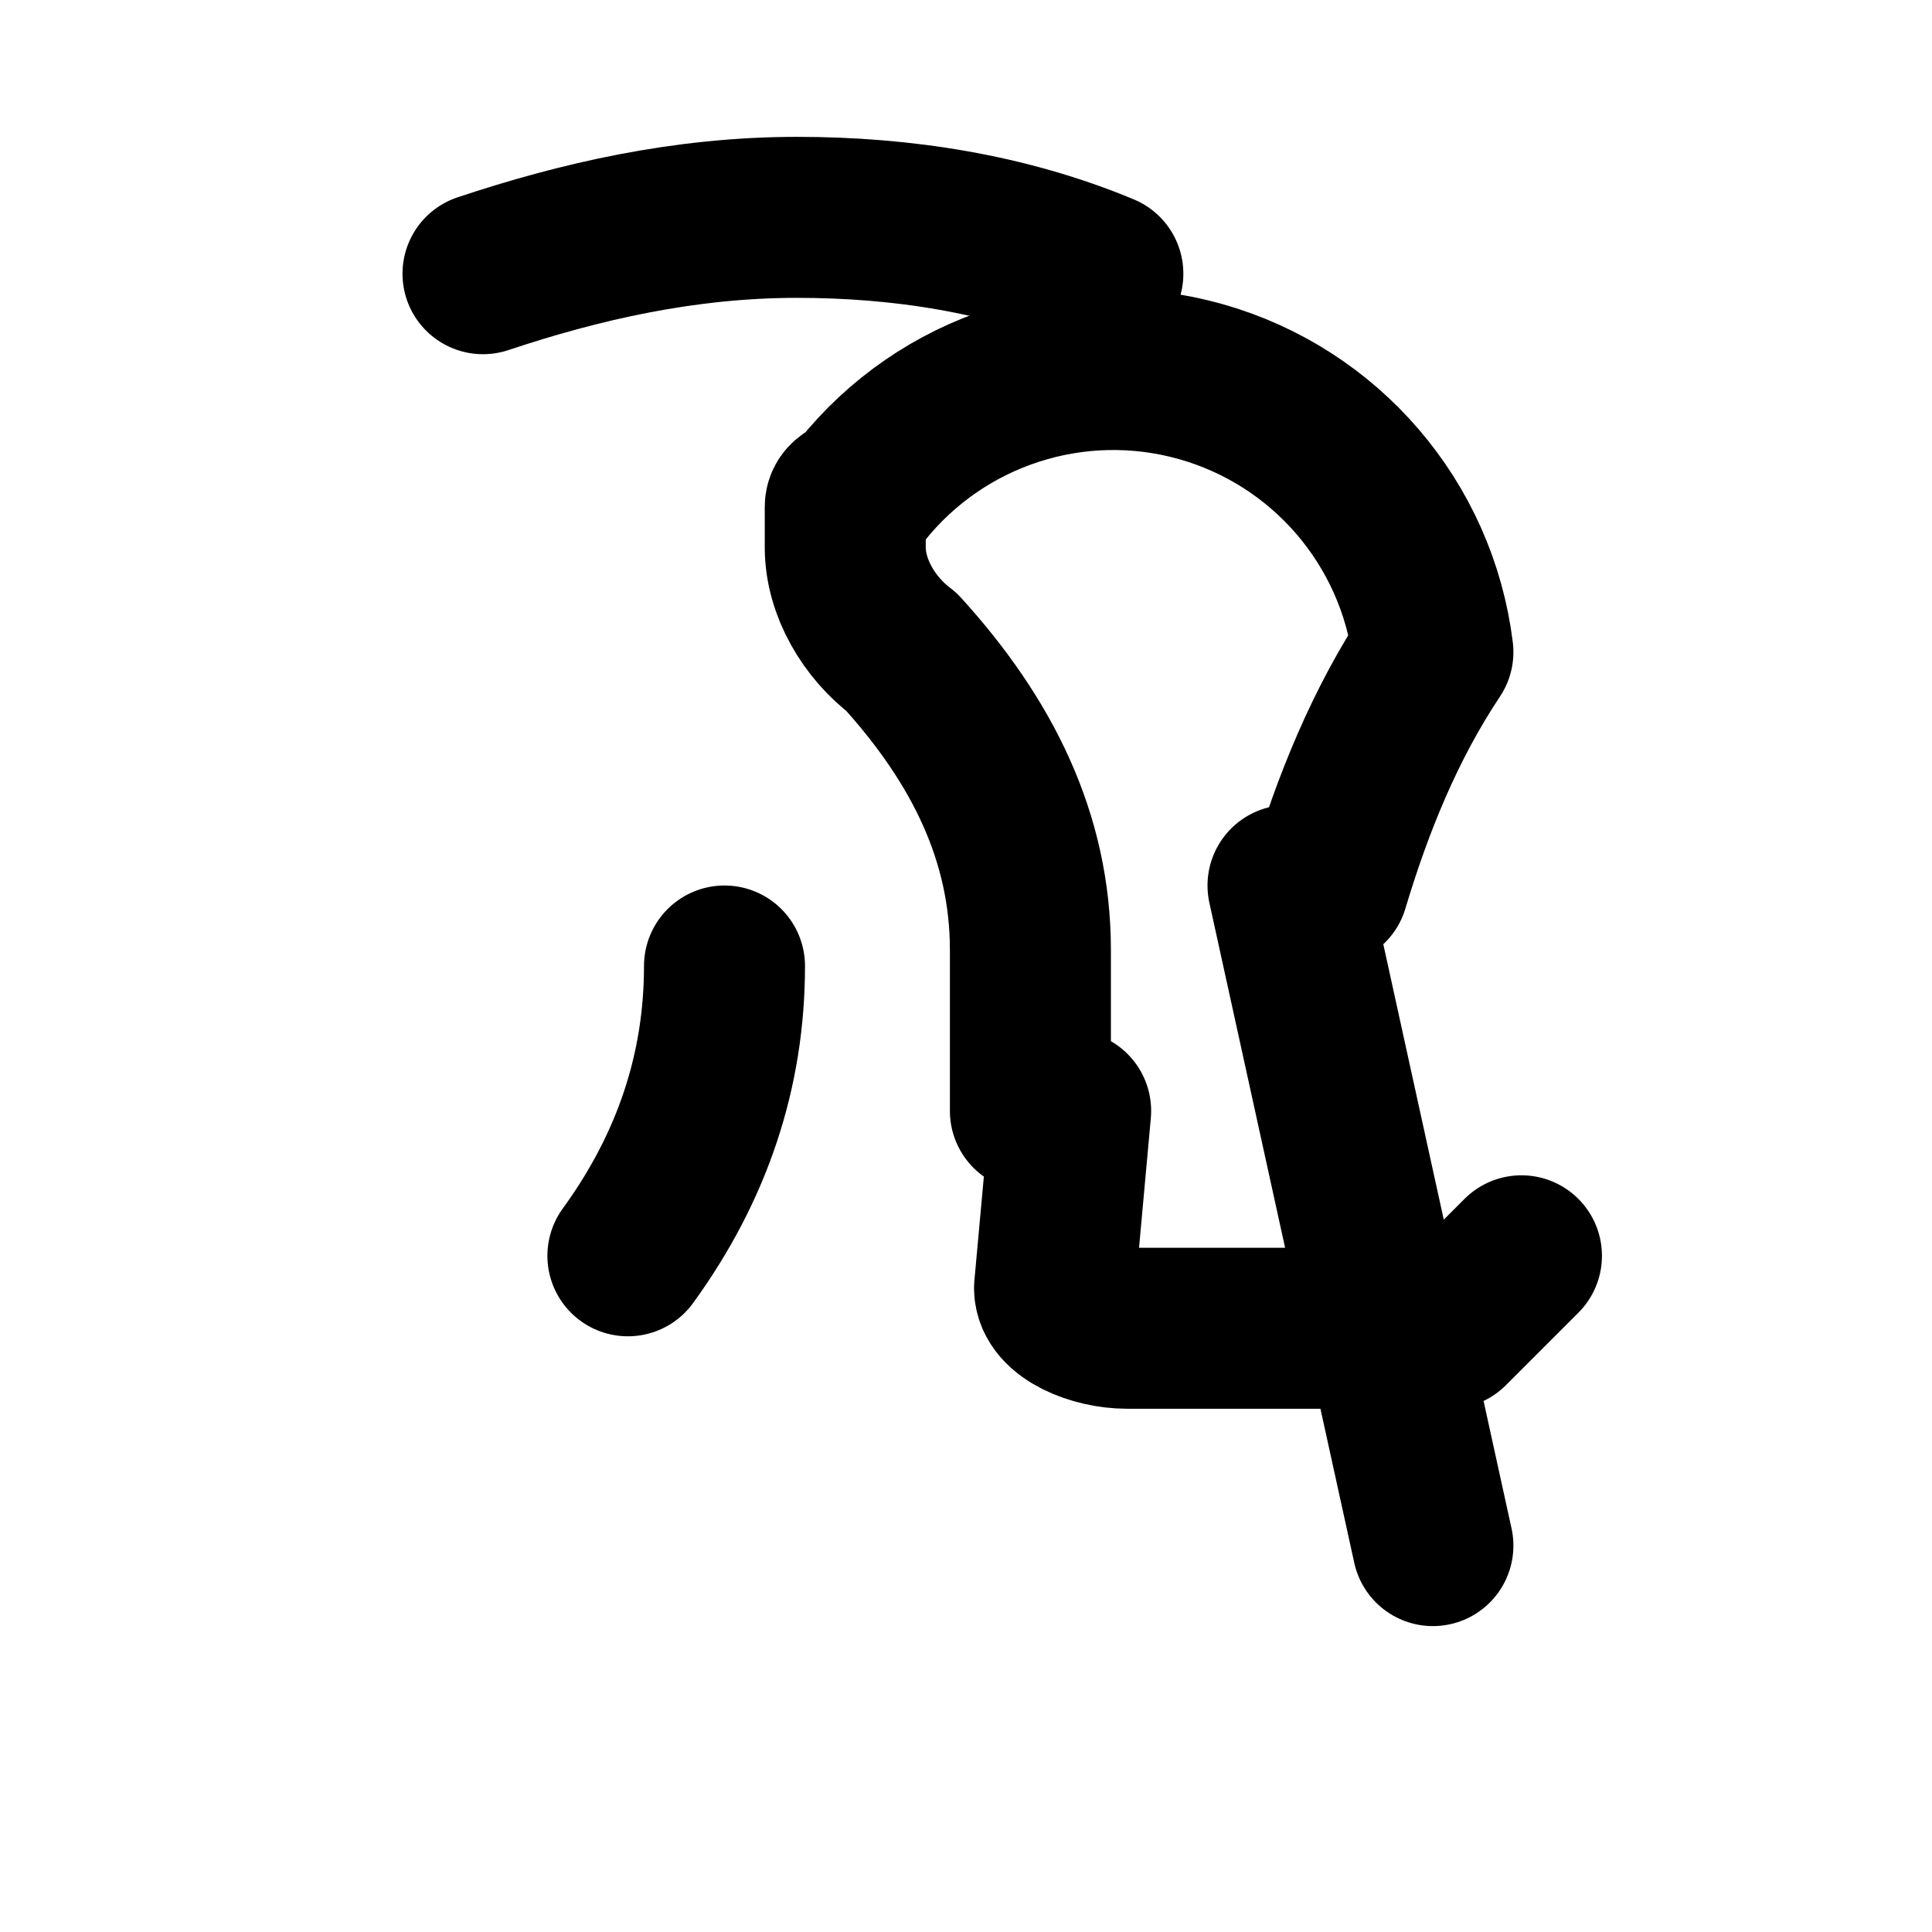
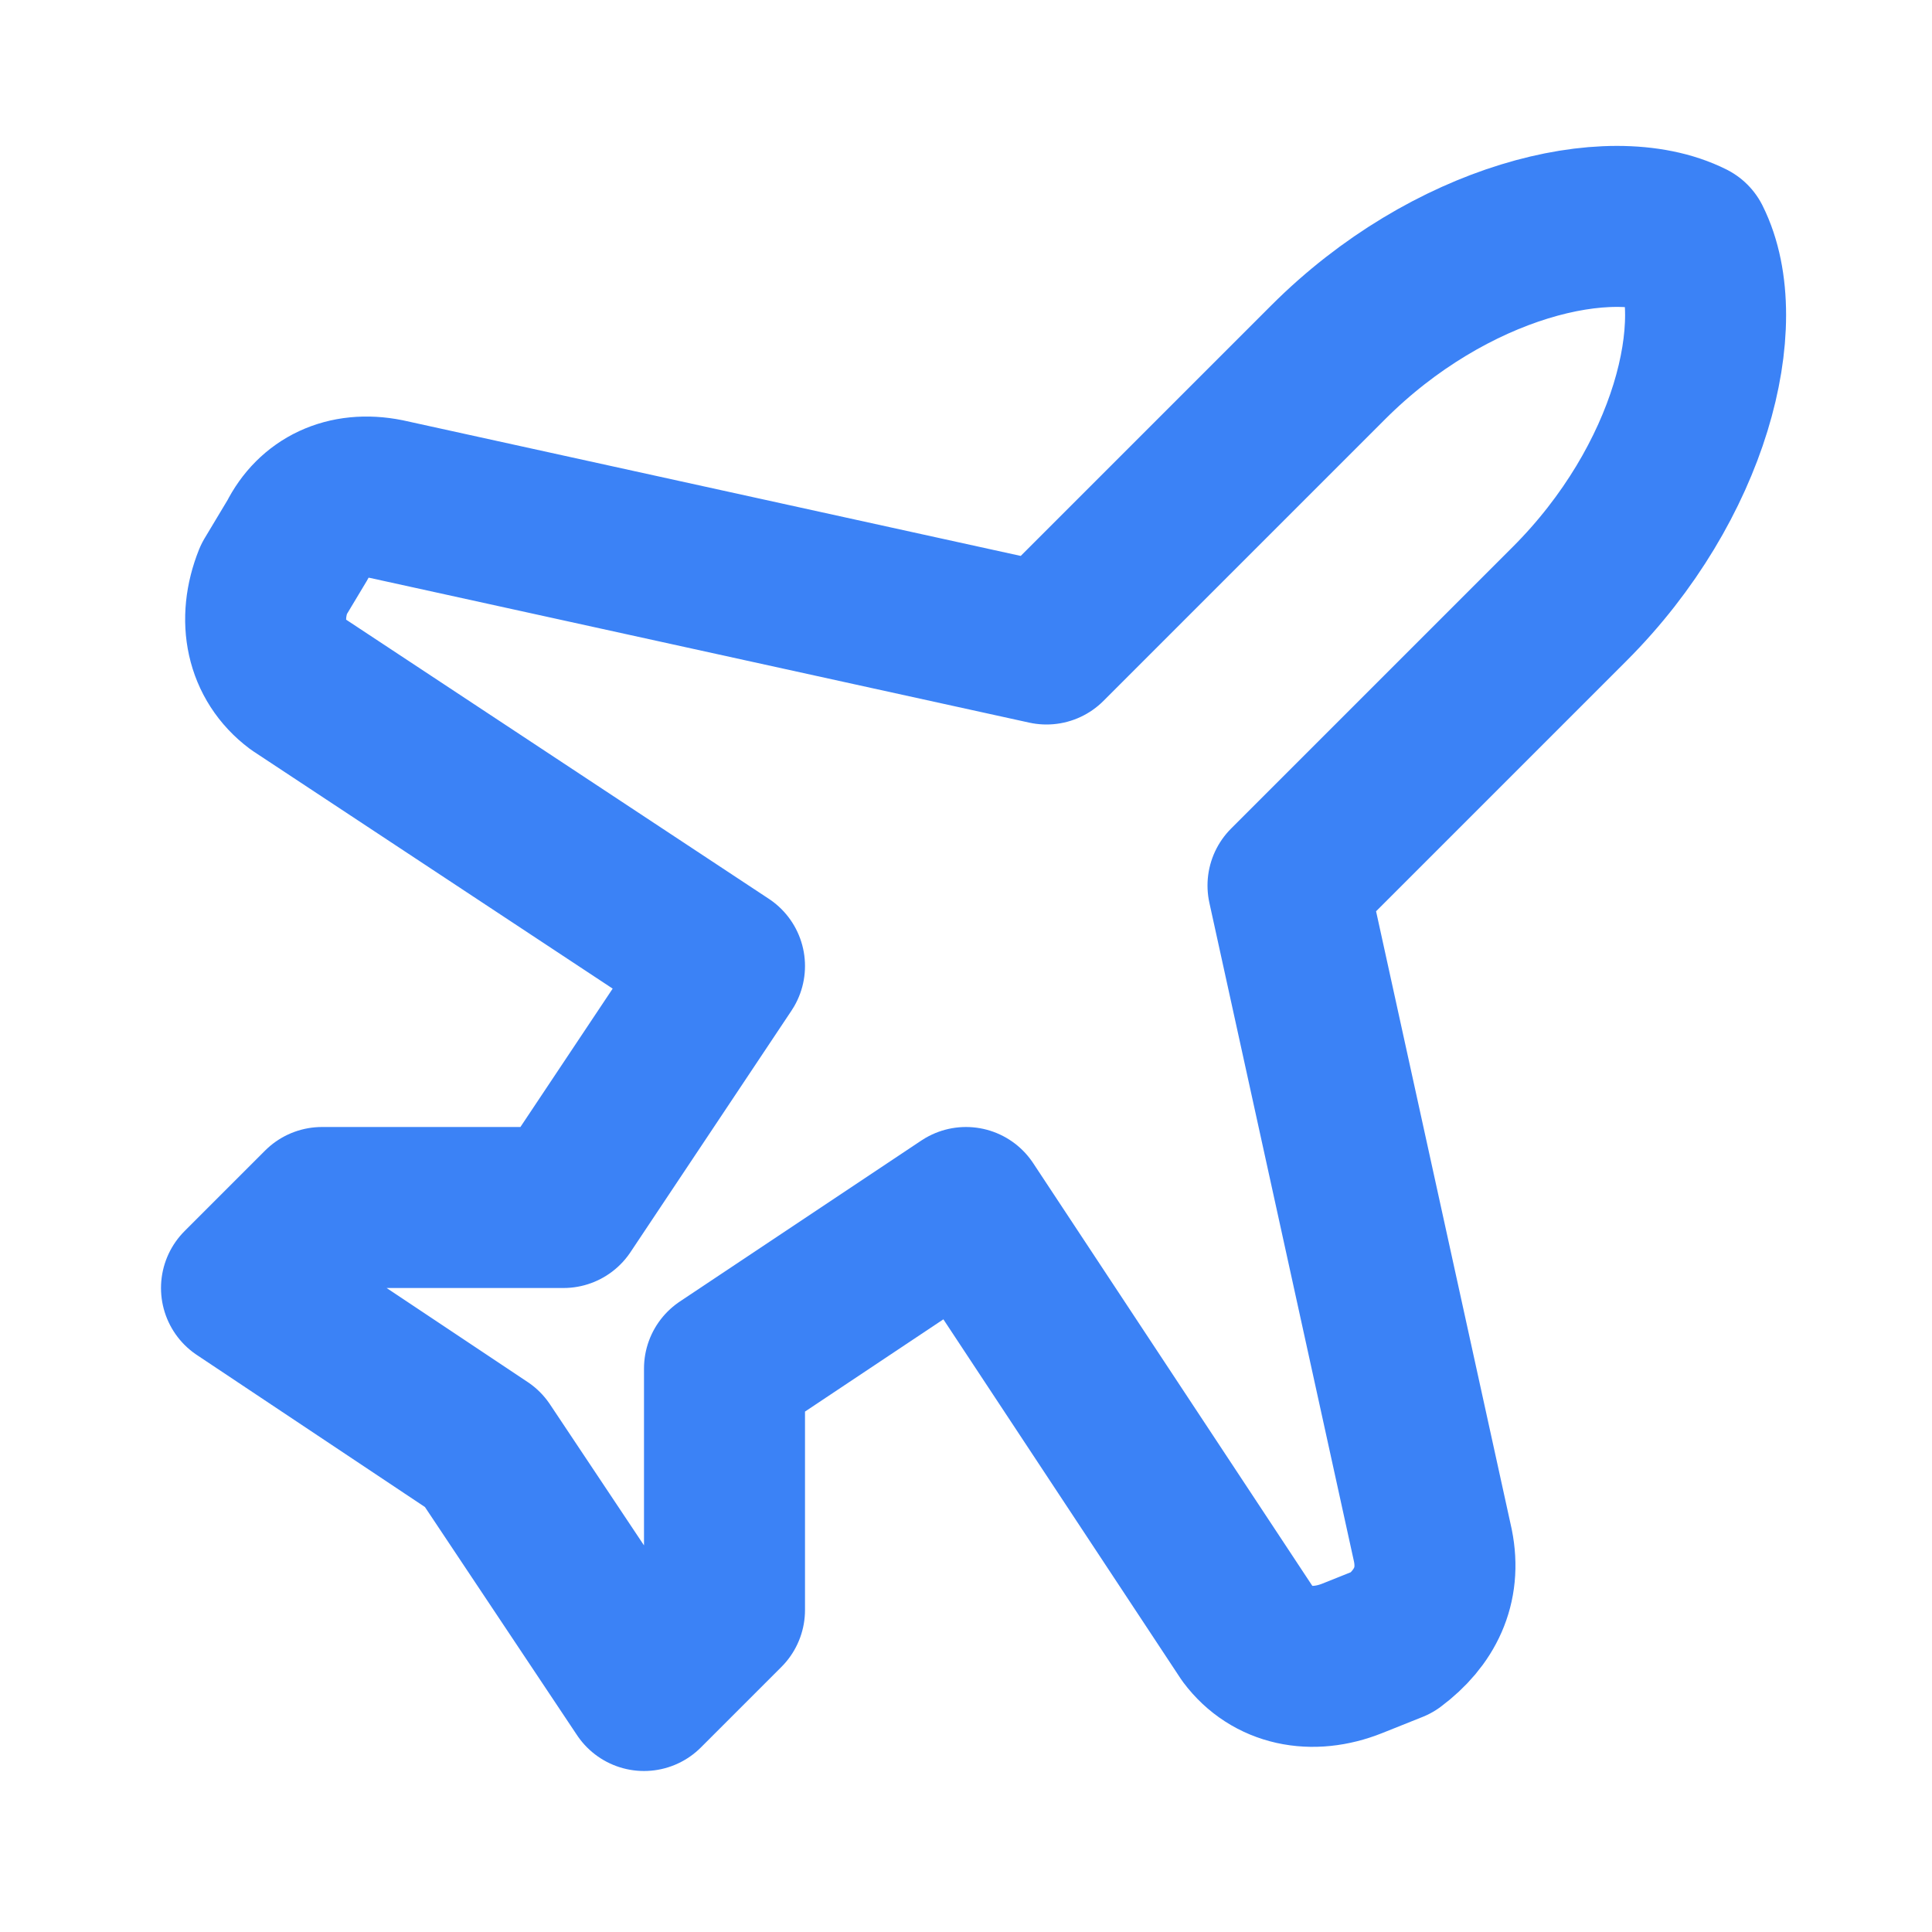
- <svg xmlns="http://www.w3.org/2000/svg" width="24" height="24" viewBox="0 0 24 24" fill="none" stroke="currentColor" stroke-width="2" stroke-linecap="round" stroke-linejoin="round">
-   <path d="M17.8 19.2 16 11h.5c.3-1 .7-2 1.3-2.9a4 4 0 0 0-7.1-2c-.1.1-.2.1-.2.2v.5c0 .5.3 1 .7 1.3 1 1.1 1.6 2.3 1.6 3.7v2h.5l-.2 2.2c0 .3.5.5.9.5h4l.9-.9" />
-   <path d="M9 12c0 1.3-.4 2.5-1.2 3.6" />
-   <path d="M6 3.4c1.2-.4 2.5-.7 3.9-.7 1.3 0 2.6.2 3.8.7" />
+ <svg xmlns="http://www.w3.org/2000/svg" width="24" height="24" viewBox="0 0 24 24" fill="none" stroke="#3b82f6" stroke-width="2" stroke-linecap="round" stroke-linejoin="round" class="lucide lucide-plane">
+   <path d="M17.8 19.2 16 11l3.5-3.5C21 6 21.5 4 21 3c-1-.5-3 0-4.5 1.5L13 8 4.8 6.2c-.5-.1-.9.1-1.1.5l-.3.5c-.2.5-.1 1 .3 1.3L9 12l-2 3H4l-1 1 3 2 2 3 1-1v-3l3-2 3.5 5.3c.3.4.8.5 1.3.3l.5-.2c.4-.3.6-.7.5-1.2z" />
</svg>
